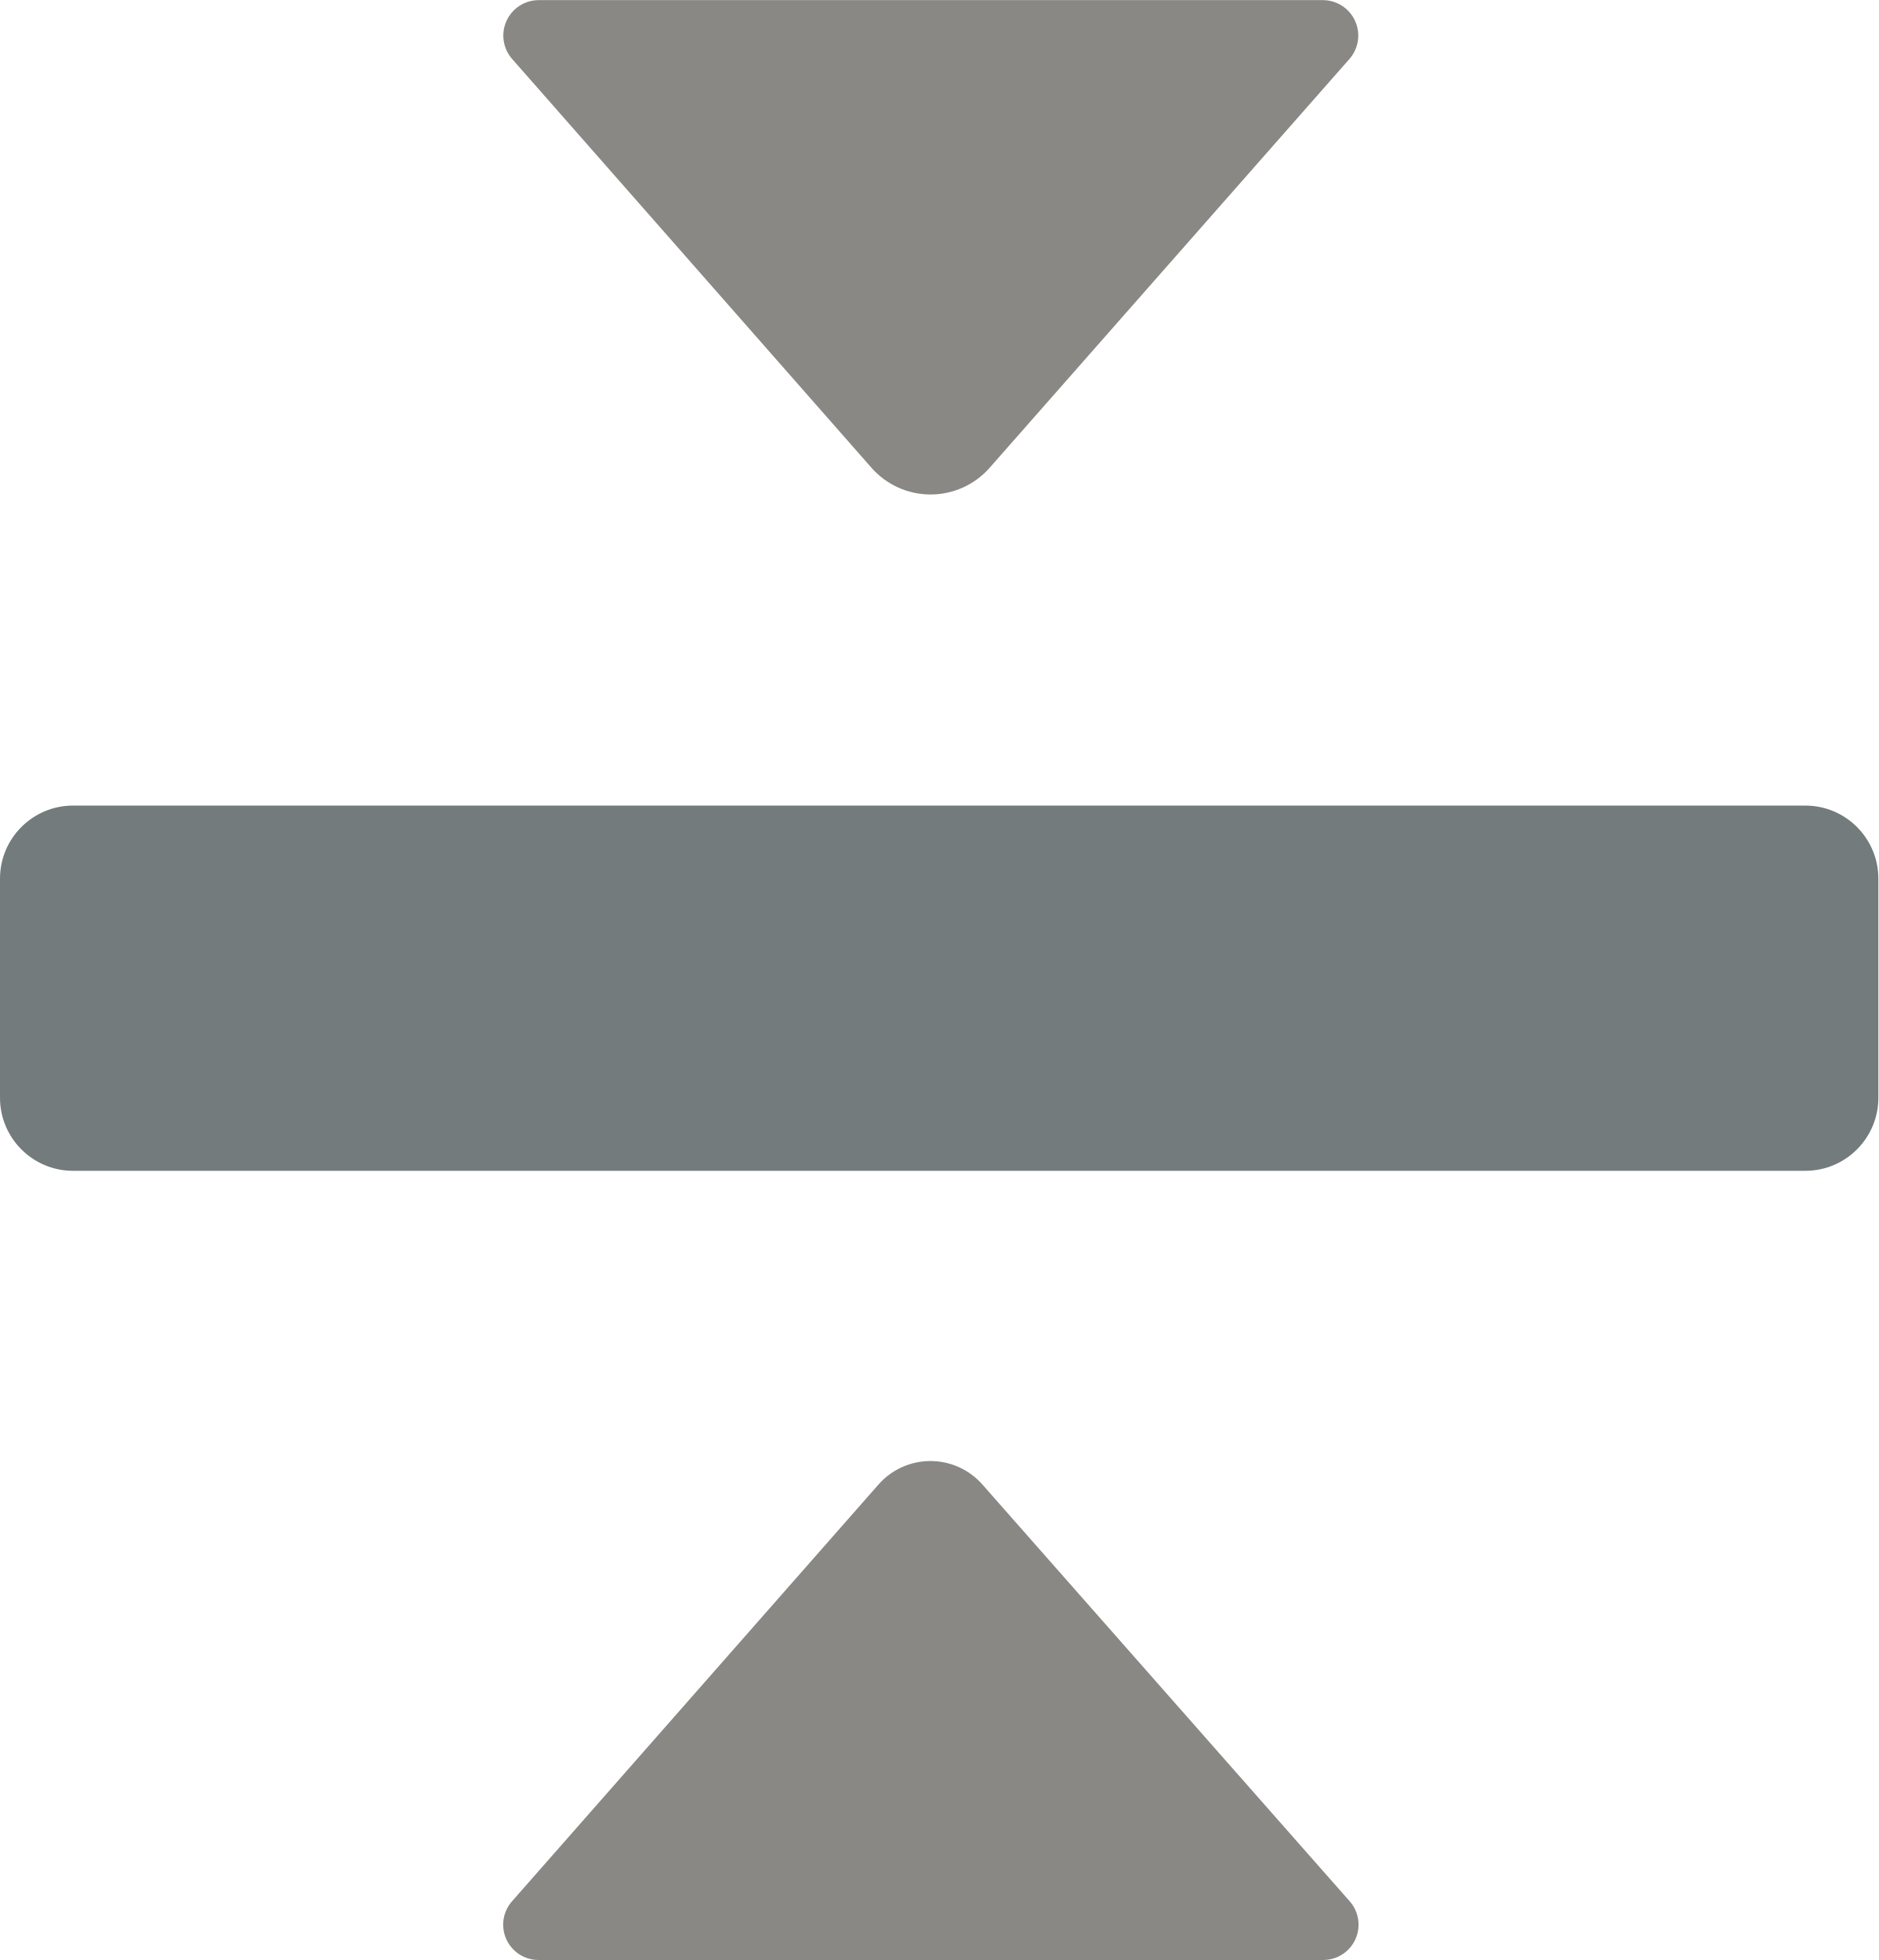
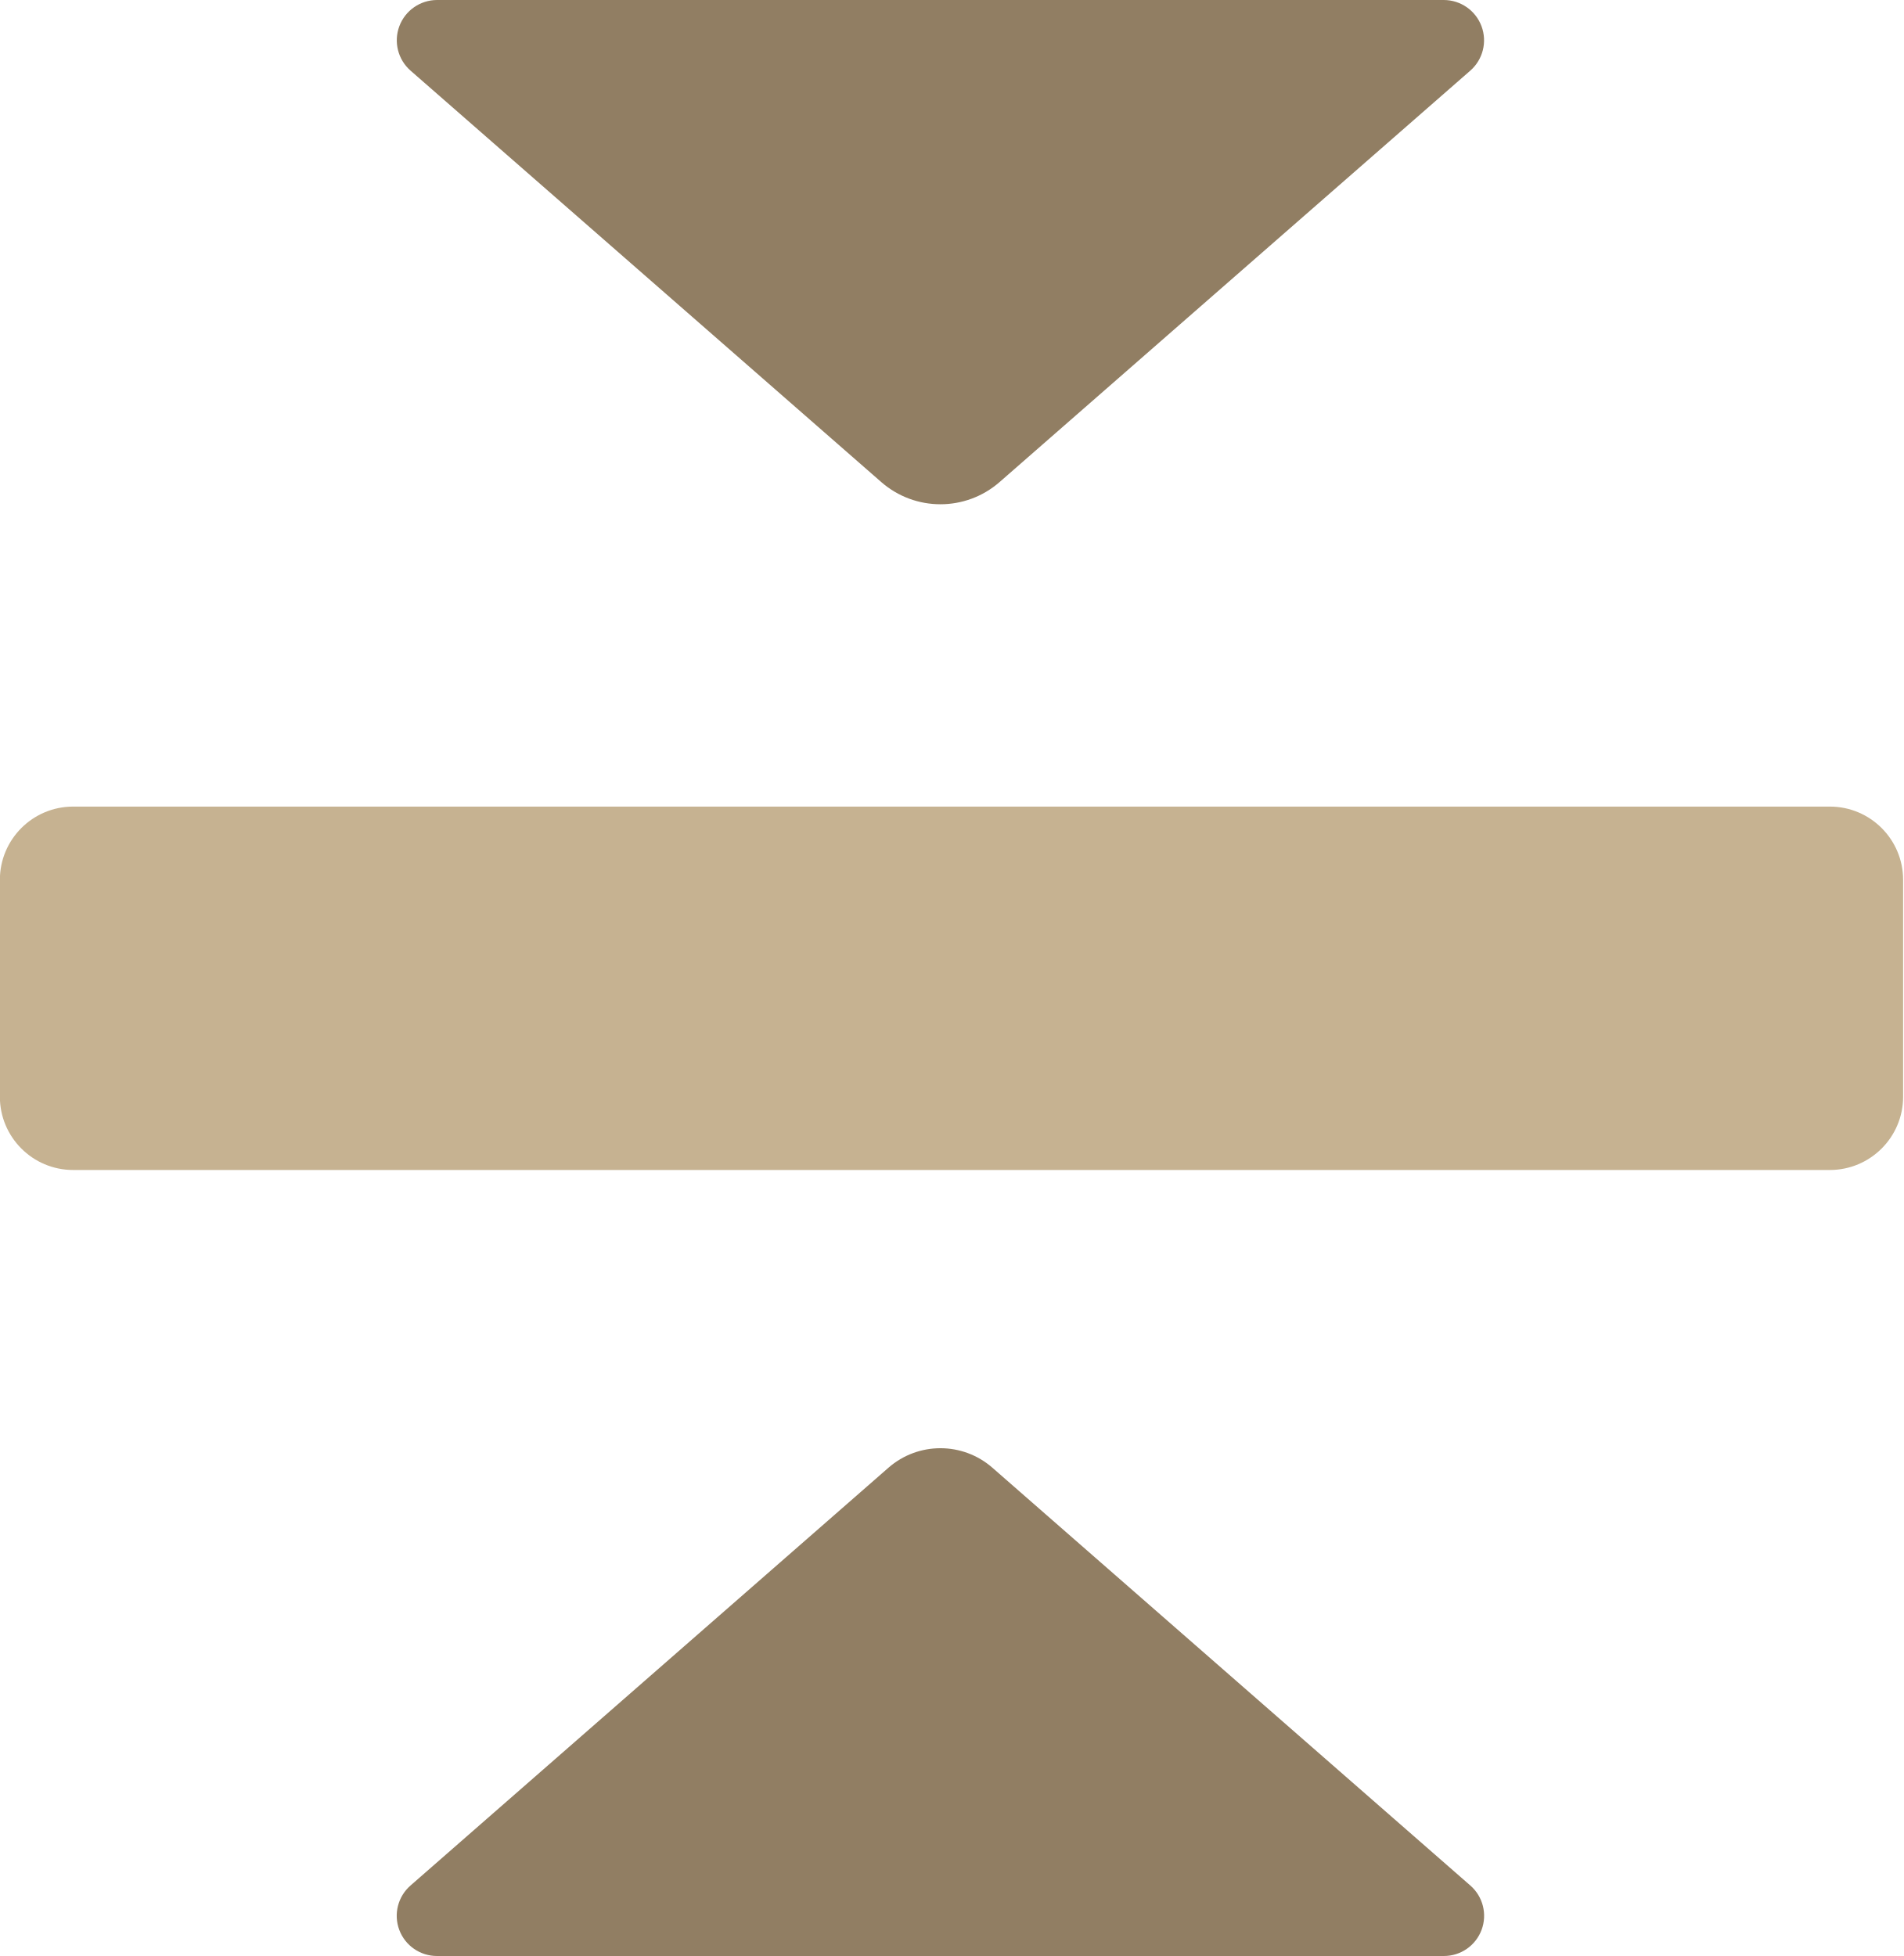
- <svg xmlns="http://www.w3.org/2000/svg" id="collapse" viewBox="0 0 155.8 162.55">
+ <svg xmlns="http://www.w3.org/2000/svg" id="collapse" viewBox="0 0 158.13 162.55">
  <defs>
-     <style>.cls-1{fill:#8a8884;}.cls-2{fill:#747b7c;}</style>
+     <style>.cls-1{fill:#917e63;}.cls-2{fill:#c6b291;}</style>
  </defs>
-   <path class="cls-1" d="M95.41,141.31,65,175.89a2.93,2.93,0,0,0,2.2,4.87h65.07a2.93,2.93,0,0,0,2.21-4.87L104,141.31A5.74,5.74,0,0,0,95.41,141.31Z" transform="translate(-22.53 -18.21)" />
-   <rect class="cls-2" y="66.81" width="155.8" height="30.29" rx="6.06" />
-   <path class="cls-1" d="M104.62,57l29.84-33.9a2.94,2.94,0,0,0-2.21-4.88H67.18A2.94,2.94,0,0,0,65,23.09L94.81,57A6.53,6.53,0,0,0,104.62,57Z" transform="translate(-22.53 -18.21)" />
+   <path class="cls-1" d="M95.19,140.18,55.48,174.9a3.34,3.34,0,0,0,2.2,5.86h83.65a3.34,3.34,0,0,0,2.2-5.86l-39.71-34.72A6.56,6.56,0,0,0,95.19,140.18Z" transform="translate(-21.37 -18.21)" />
+   <rect class="cls-2" x="21.37" y="85.24" width="158.13" height="30.2" rx="6.09" transform="translate(179.49 182.47) rotate(180)" />
+   <path class="cls-1" d="M104.41,58.28l39.12-34.2a3.35,3.35,0,0,0-2.2-5.87H57.68a3.35,3.35,0,0,0-2.2,5.87L94.6,58.28A7.47,7.47,0,0,0,104.41,58.28Z" transform="translate(-21.37 -18.21)" />
</svg>
